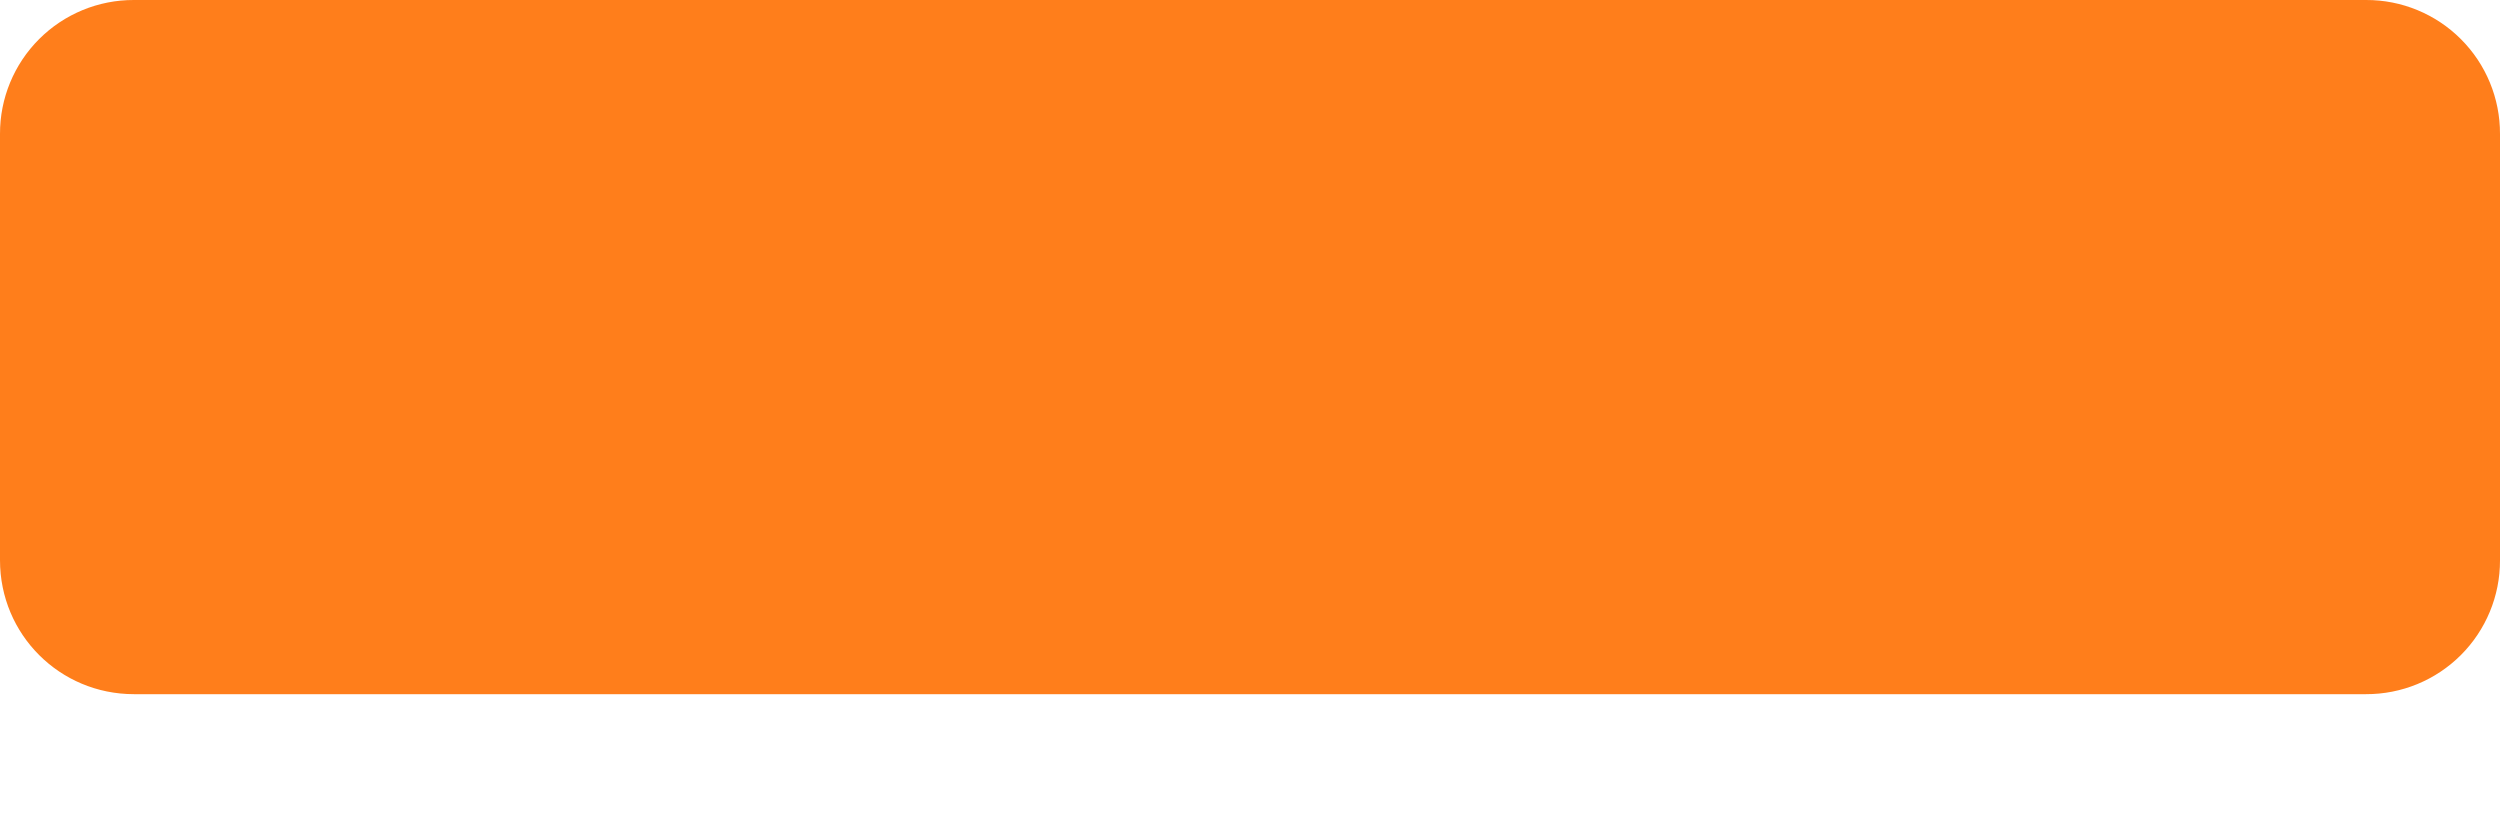
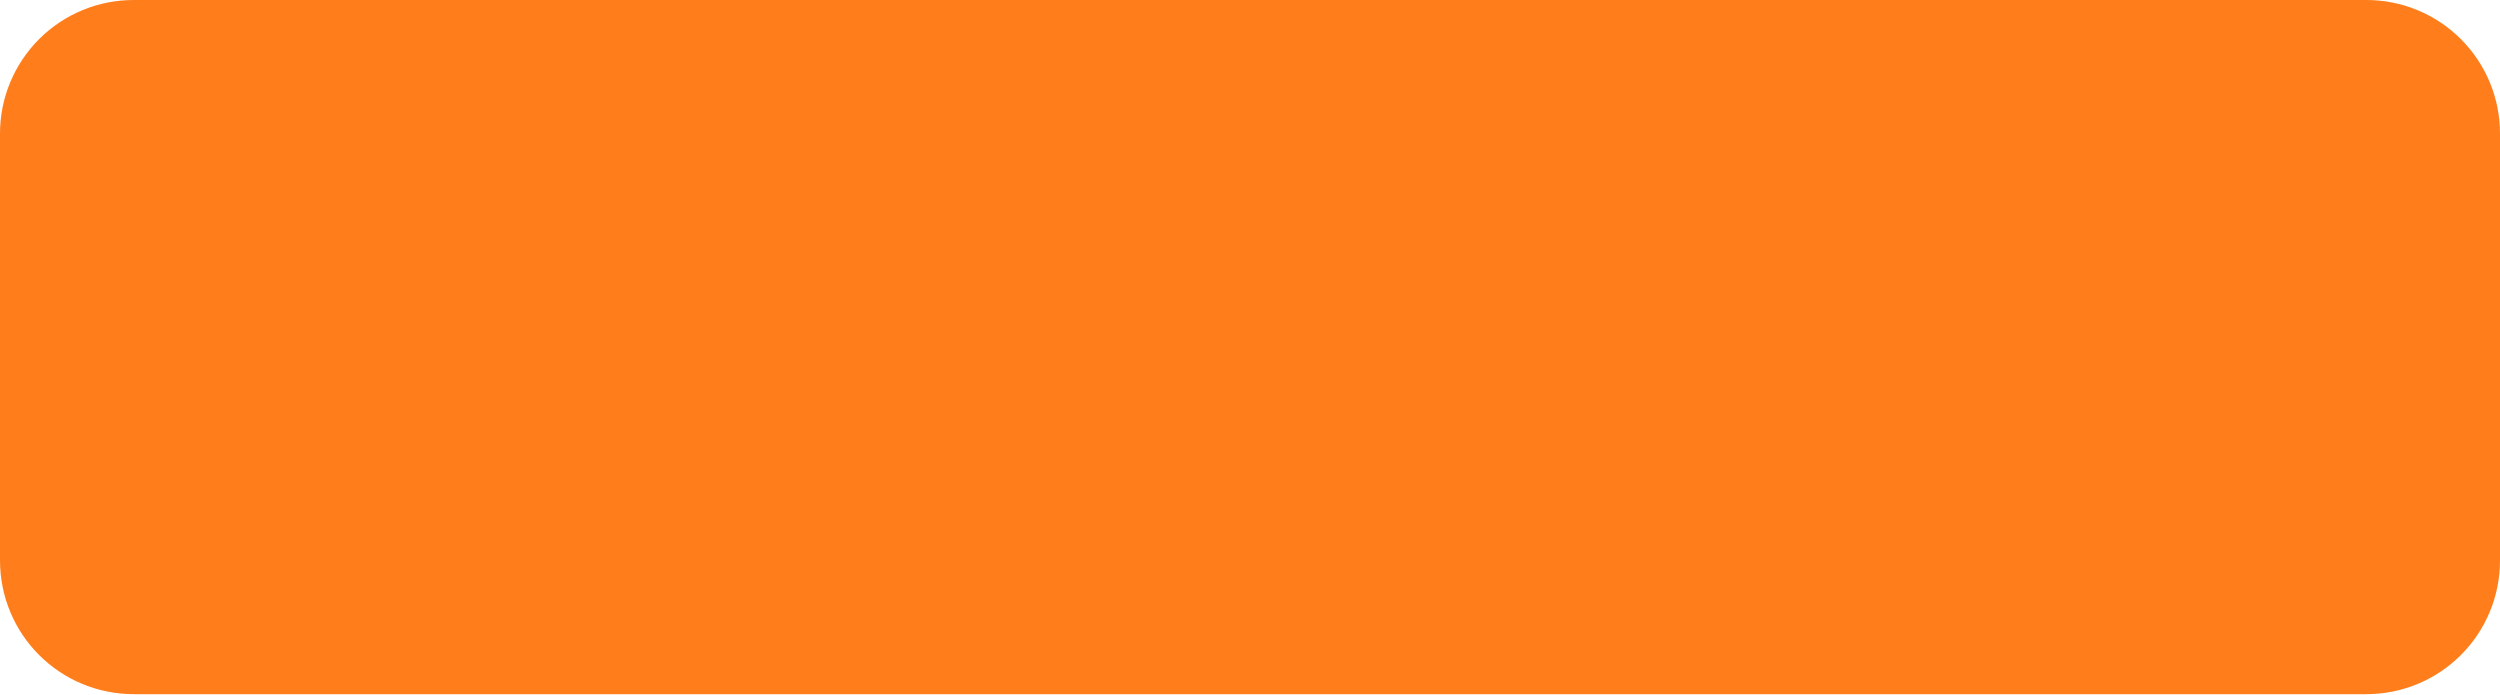
- <svg xmlns="http://www.w3.org/2000/svg" xmlns:xlink="http://www.w3.org/1999/xlink" width="12" height="4">
+ <svg xmlns="http://www.w3.org/2000/svg" xmlns:xlink="http://www.w3.org/1999/xlink" id="icon-minus">
  <defs>
    <path d="M11.357 3.332A.641.641 0 0 0 12 2.69V.643A.641.641 0 0 0 11.357 0H.643A.641.641 0 0 0 0 .643v2.046c0 .357.287.643.643.643h10.714Z" id="a" />
  </defs>
  <use fill="#FF7E1B" fill-rule="nonzero" xlink:href="#a" />
</svg>
